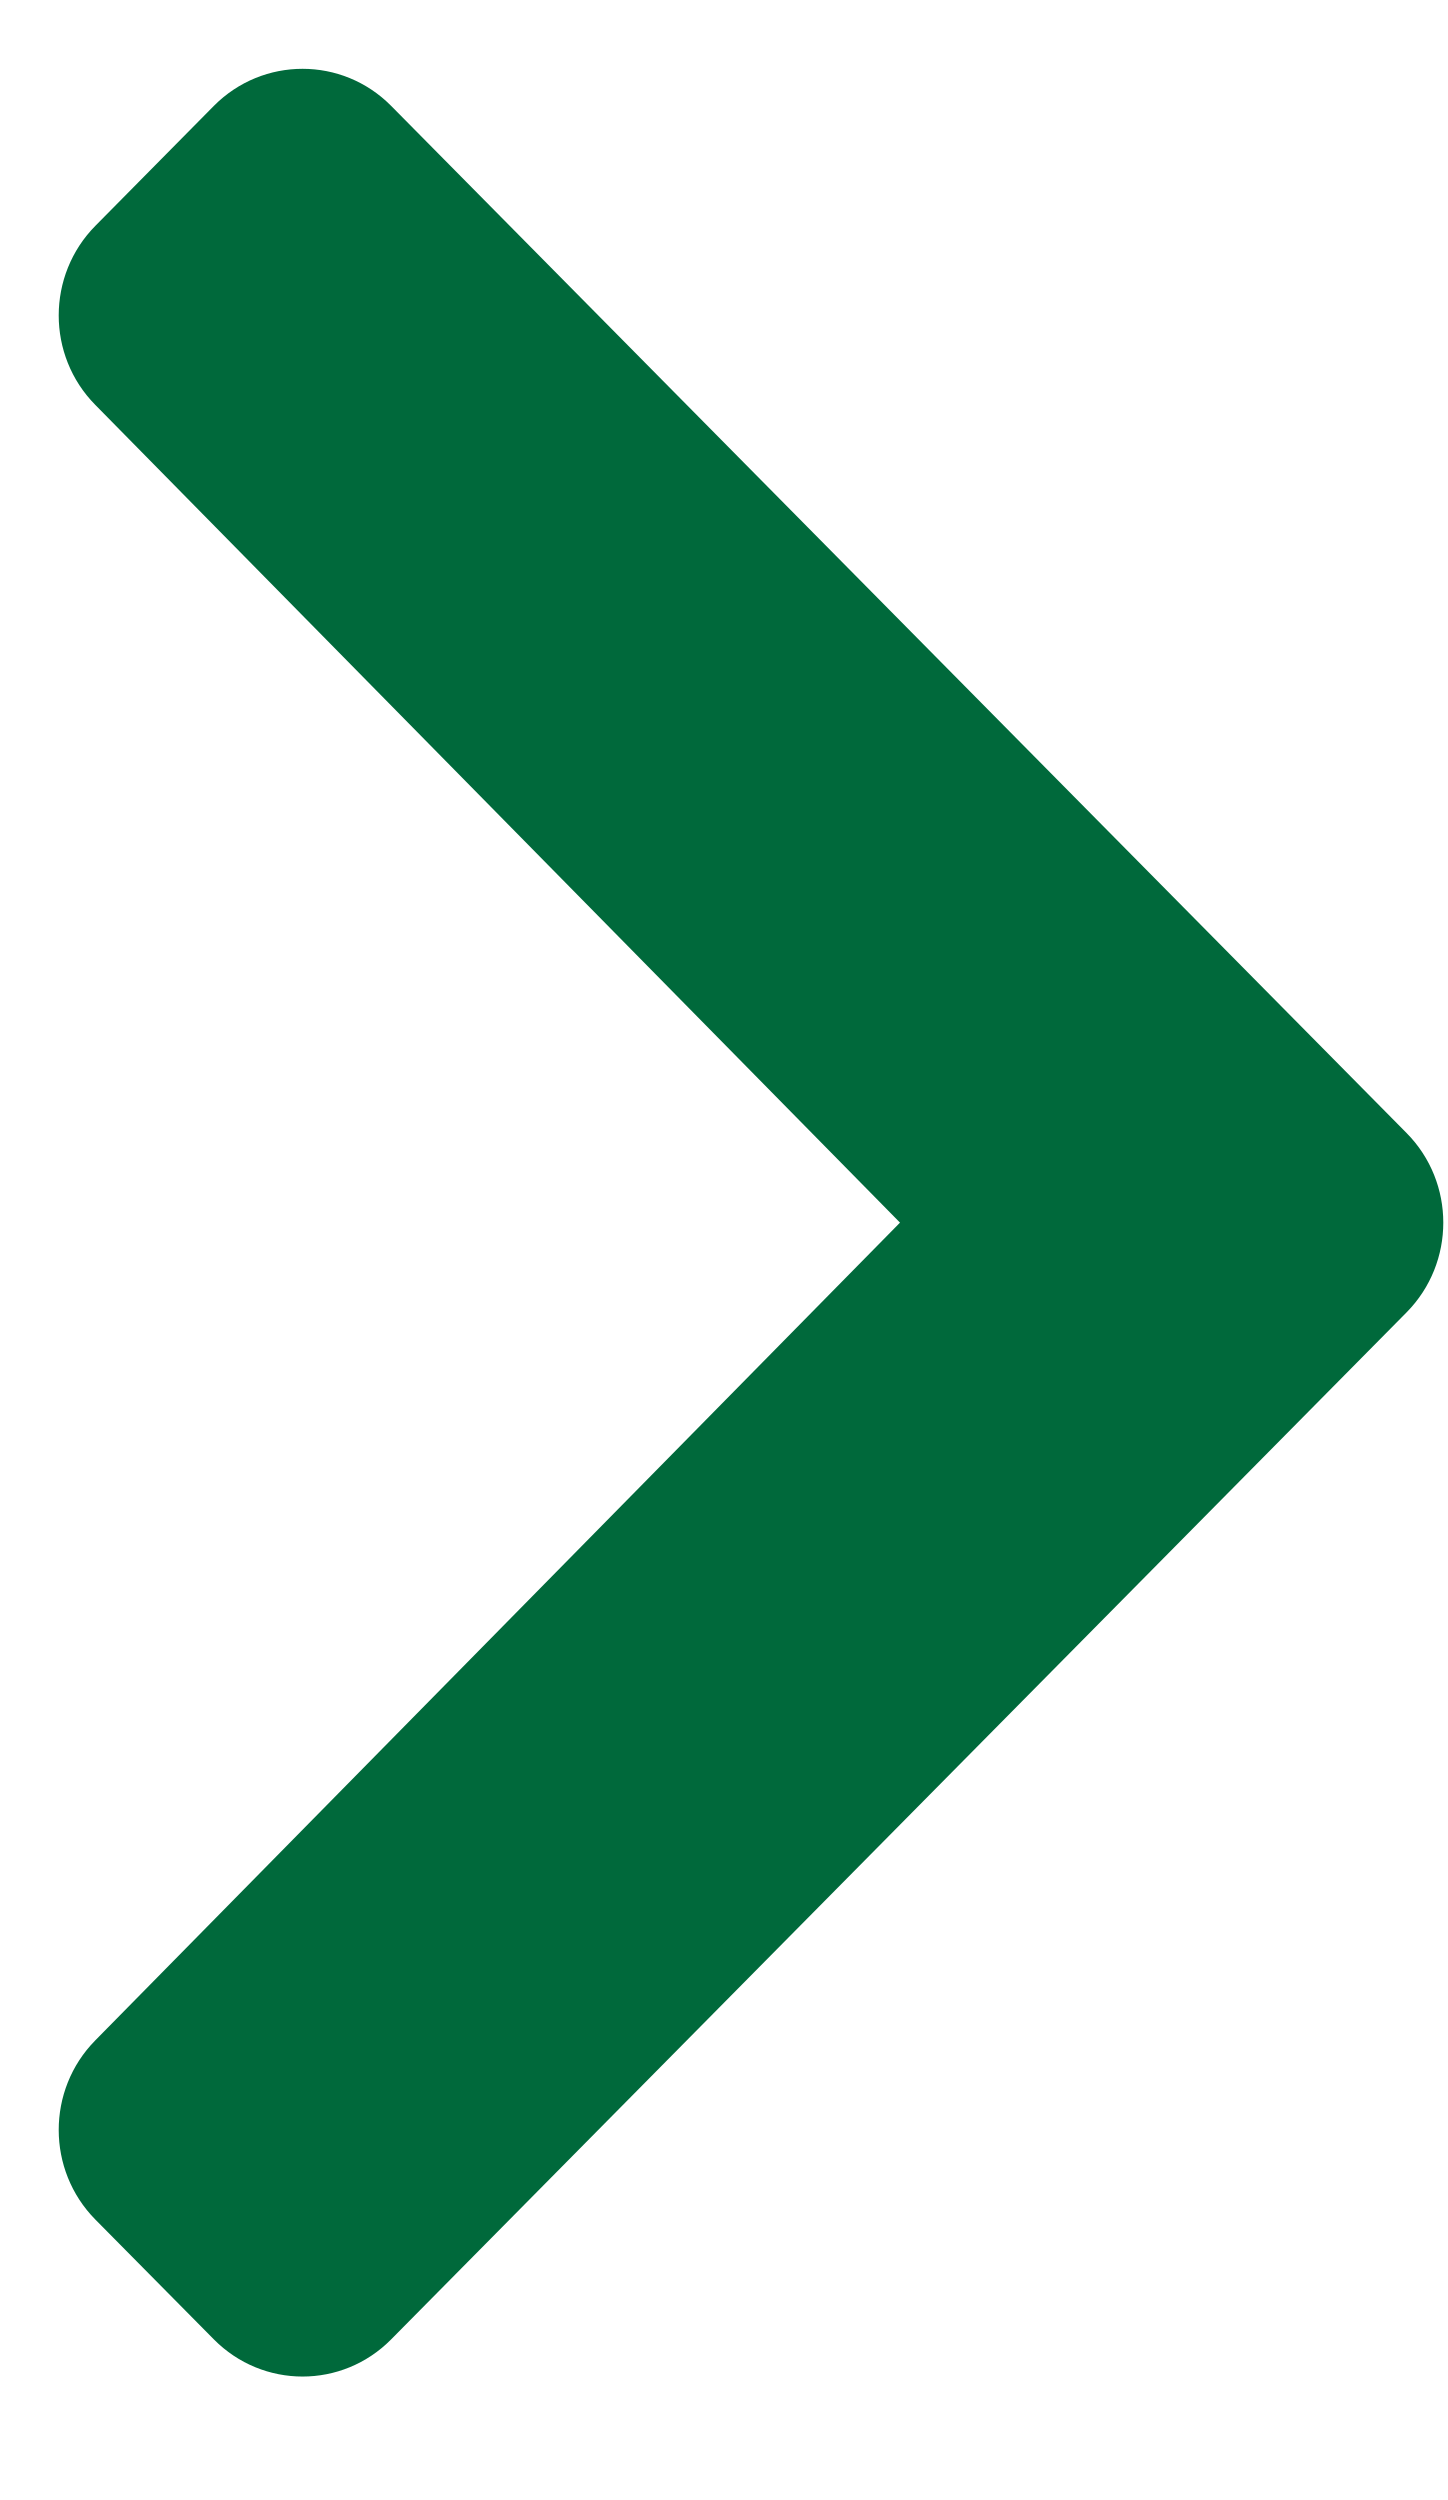
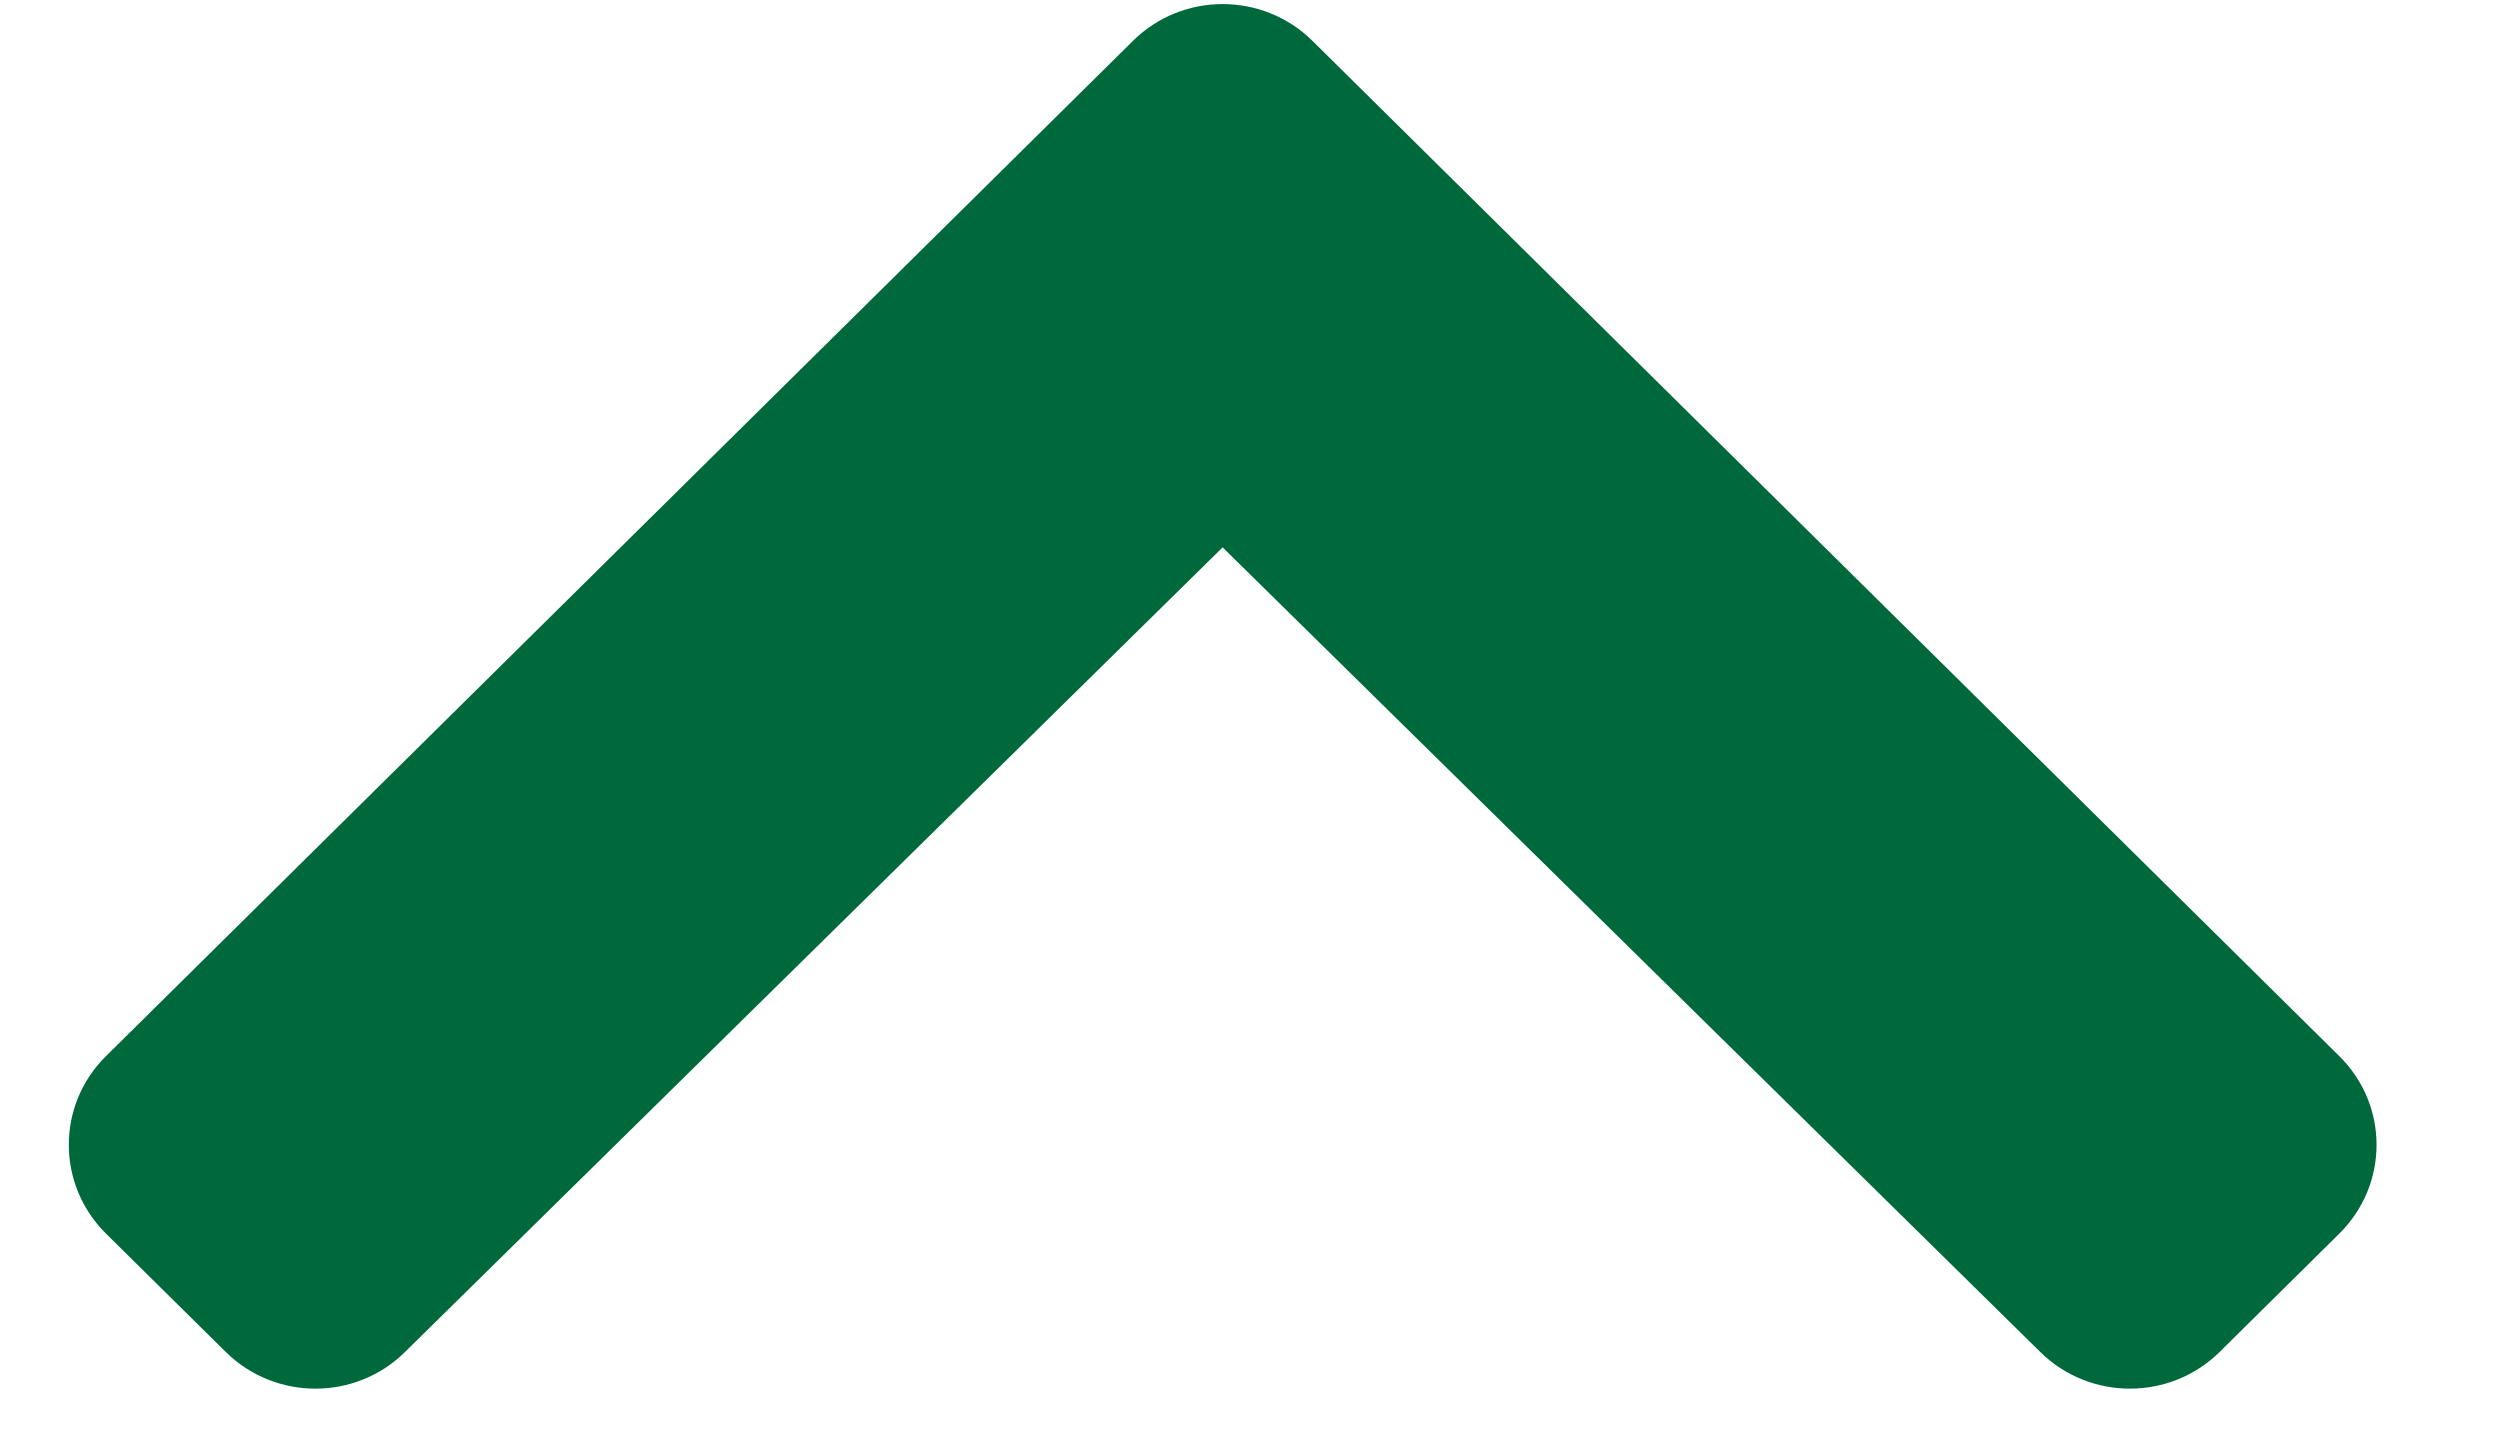
- <svg xmlns="http://www.w3.org/2000/svg" width="11" height="19" viewBox="0 0 11 19" fill="none">
-   <path d="M10.69 9.974L2.973 17.779C2.601 18.156 1.998 18.156 1.625 17.779L0.725 16.869C0.354 16.493 0.353 15.884 0.724 15.507L6.84 9.292L0.724 3.077C0.353 2.701 0.354 2.092 0.725 1.716L1.625 0.805C1.998 0.429 2.601 0.429 2.973 0.805L10.69 8.611C11.062 8.987 11.062 9.597 10.69 9.974Z" fill="#00693B" />
+ <svg xmlns="http://www.w3.org/2000/svg" width="19" height="11" viewBox="0 0 19 11" fill="none">
+   <path d="M9.974 0.31L17.779 8.027C18.156 8.399 18.156 9.002 17.779 9.375L16.869 10.275C16.493 10.646 15.884 10.647 15.507 10.276L9.292 4.16L3.077 10.276C2.701 10.647 2.092 10.646 1.716 10.275L0.805 9.375C0.429 9.002 0.429 8.399 0.805 8.027L8.611 0.31C8.987 -0.062 9.597 -0.062 9.974 0.31Z" fill="#00693B" />
</svg>
